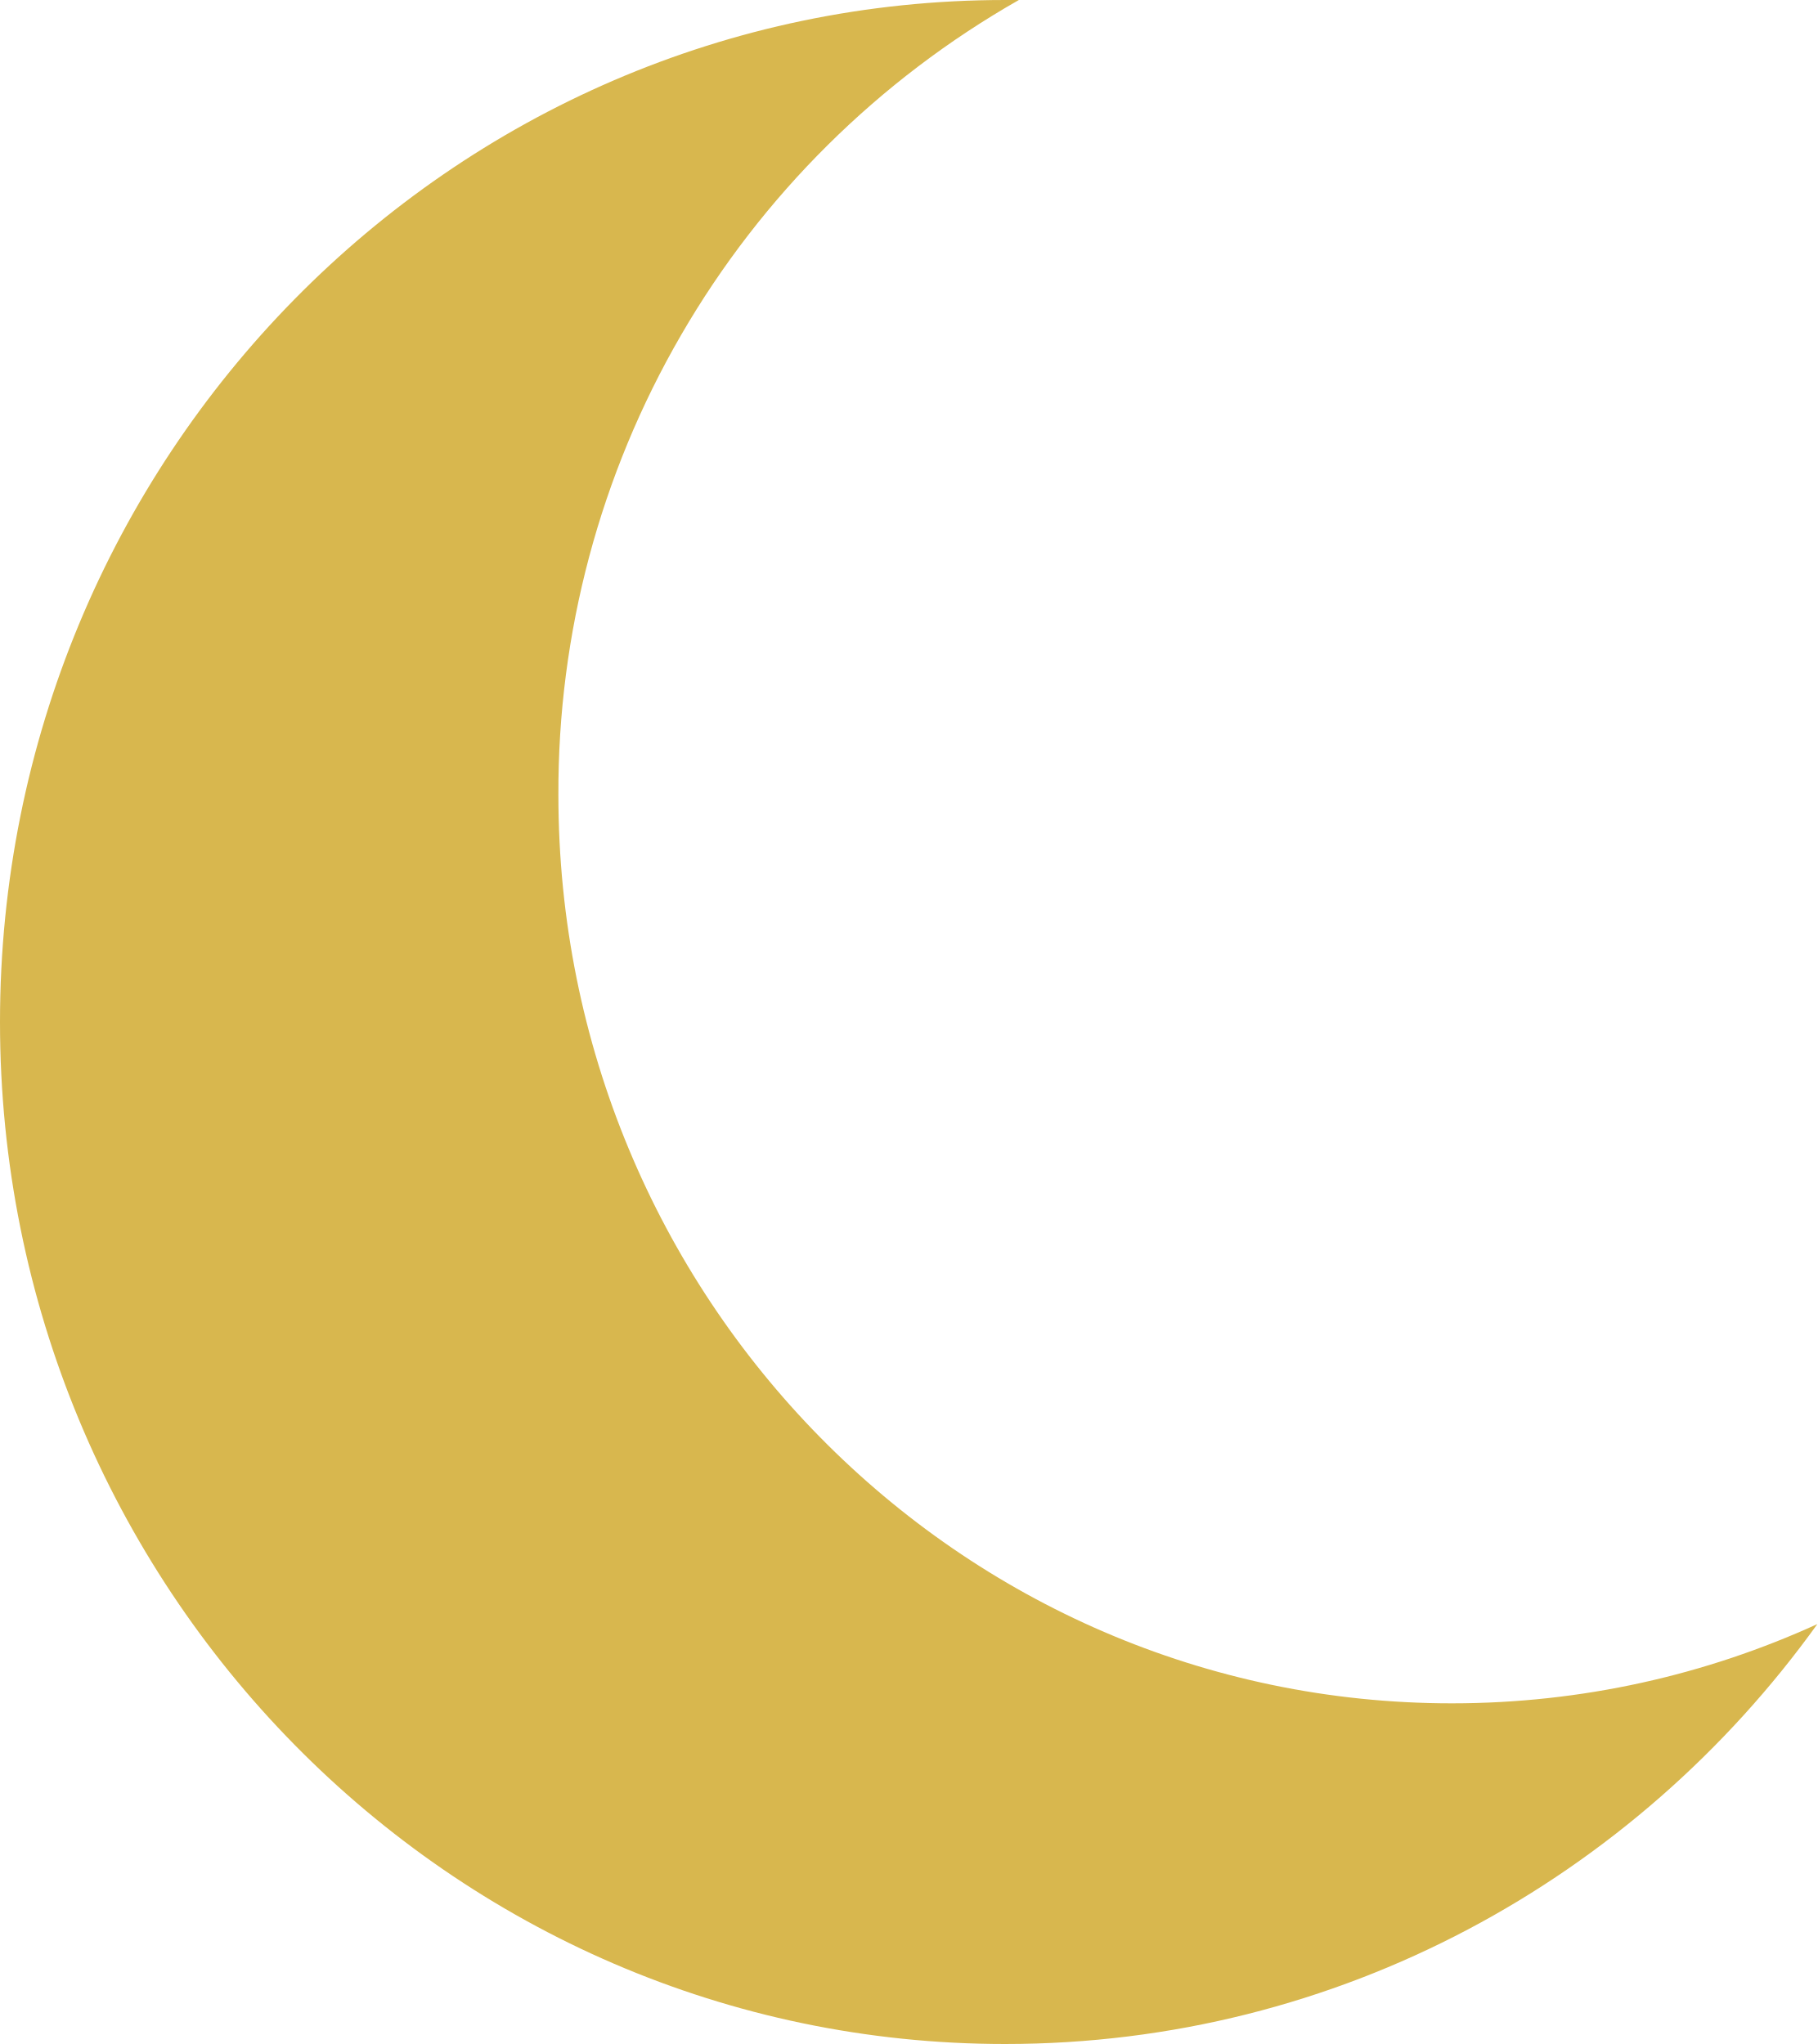
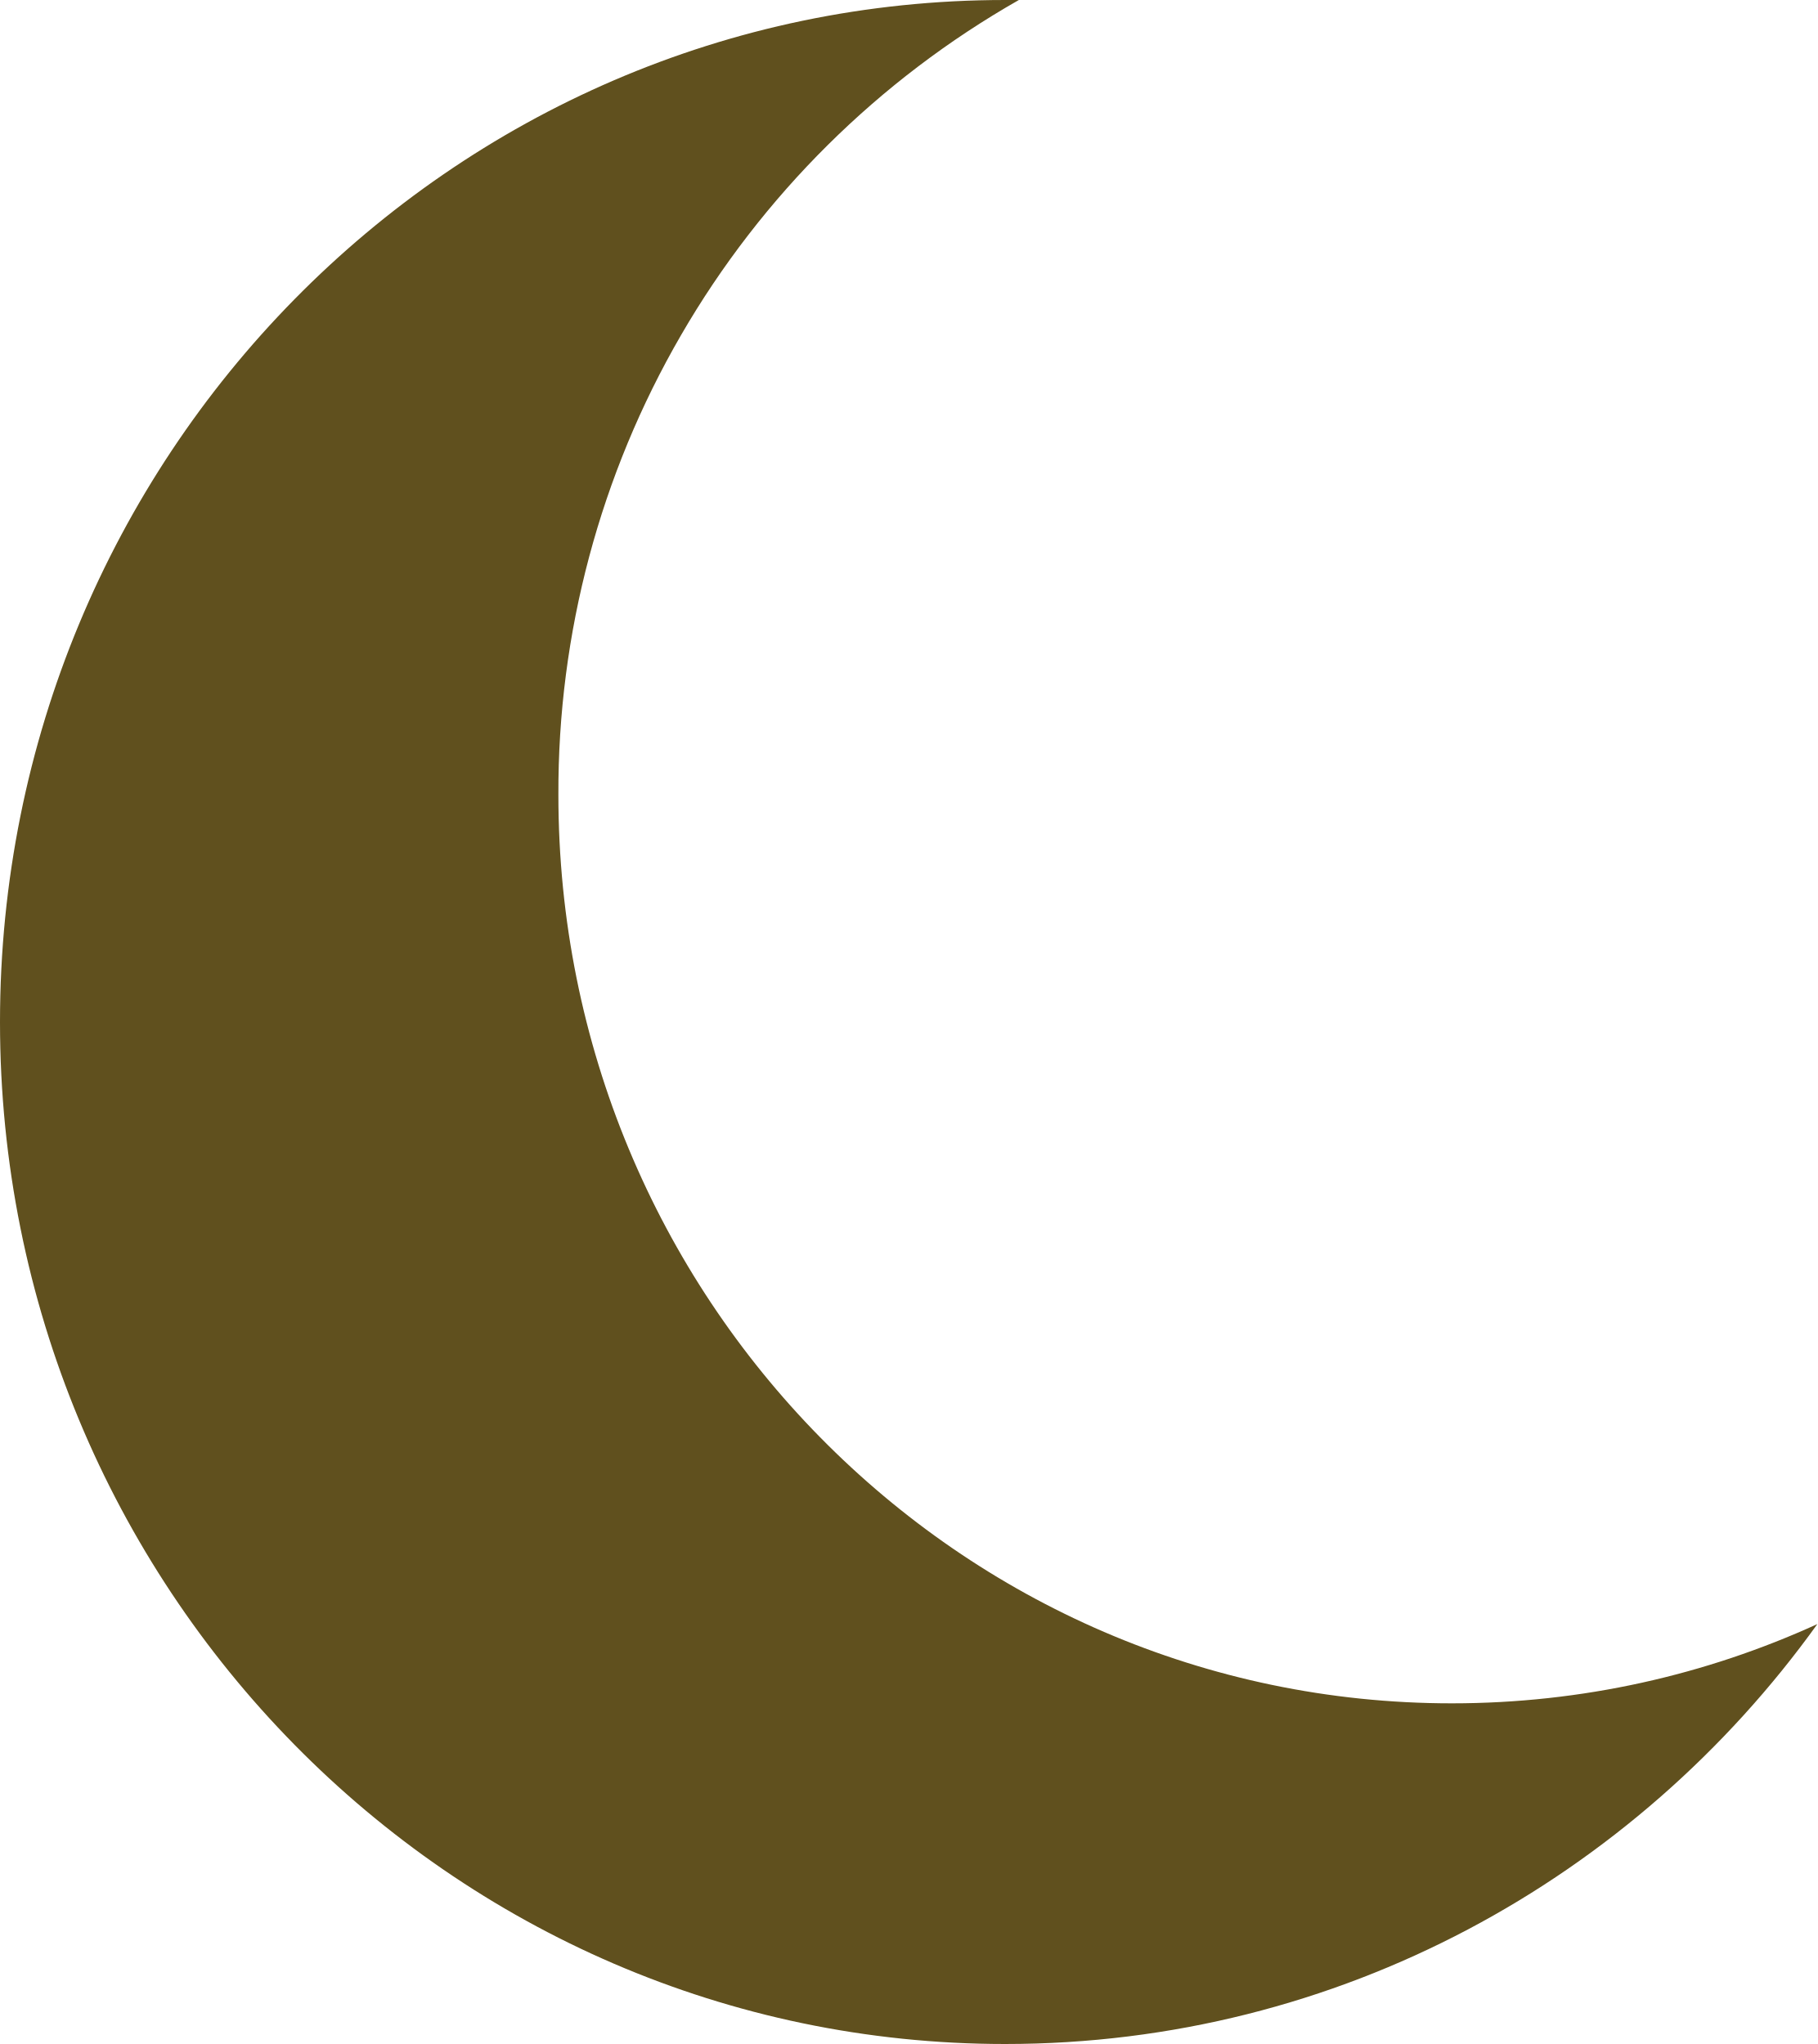
<svg xmlns="http://www.w3.org/2000/svg" width="16" height="18" viewBox="0 0 16 18" fill="none">
-   <path fill-rule="evenodd" clip-rule="evenodd" d="M8.97 0C7.735 0.703 6.708 1.721 5.996 2.951C5.283 4.181 4.911 5.579 4.916 7C4.916 11.418 8.438 15 12.782 15C13.928 15 15.018 14.75 16 14.302C14.39 16.544 11.787 18 8.849 18C3.962 18 0 13.97 0 9C0 4.03 3.962 0 8.849 0H8.97Z" fill="#D8B74E" />
+   <path fill-rule="evenodd" clip-rule="evenodd" d="M8.97 0C7.735 0.703 6.708 1.721 5.996 2.951C5.283 4.181 4.911 5.579 4.916 7C4.916 11.418 8.438 15 12.782 15C13.928 15 15.018 14.75 16 14.302C14.39 16.544 11.787 18 8.849 18C3.962 18 0 13.97 0 9C0 4.03 3.962 0 8.849 0H8.97Z" fill="#60501E" />
</svg>
